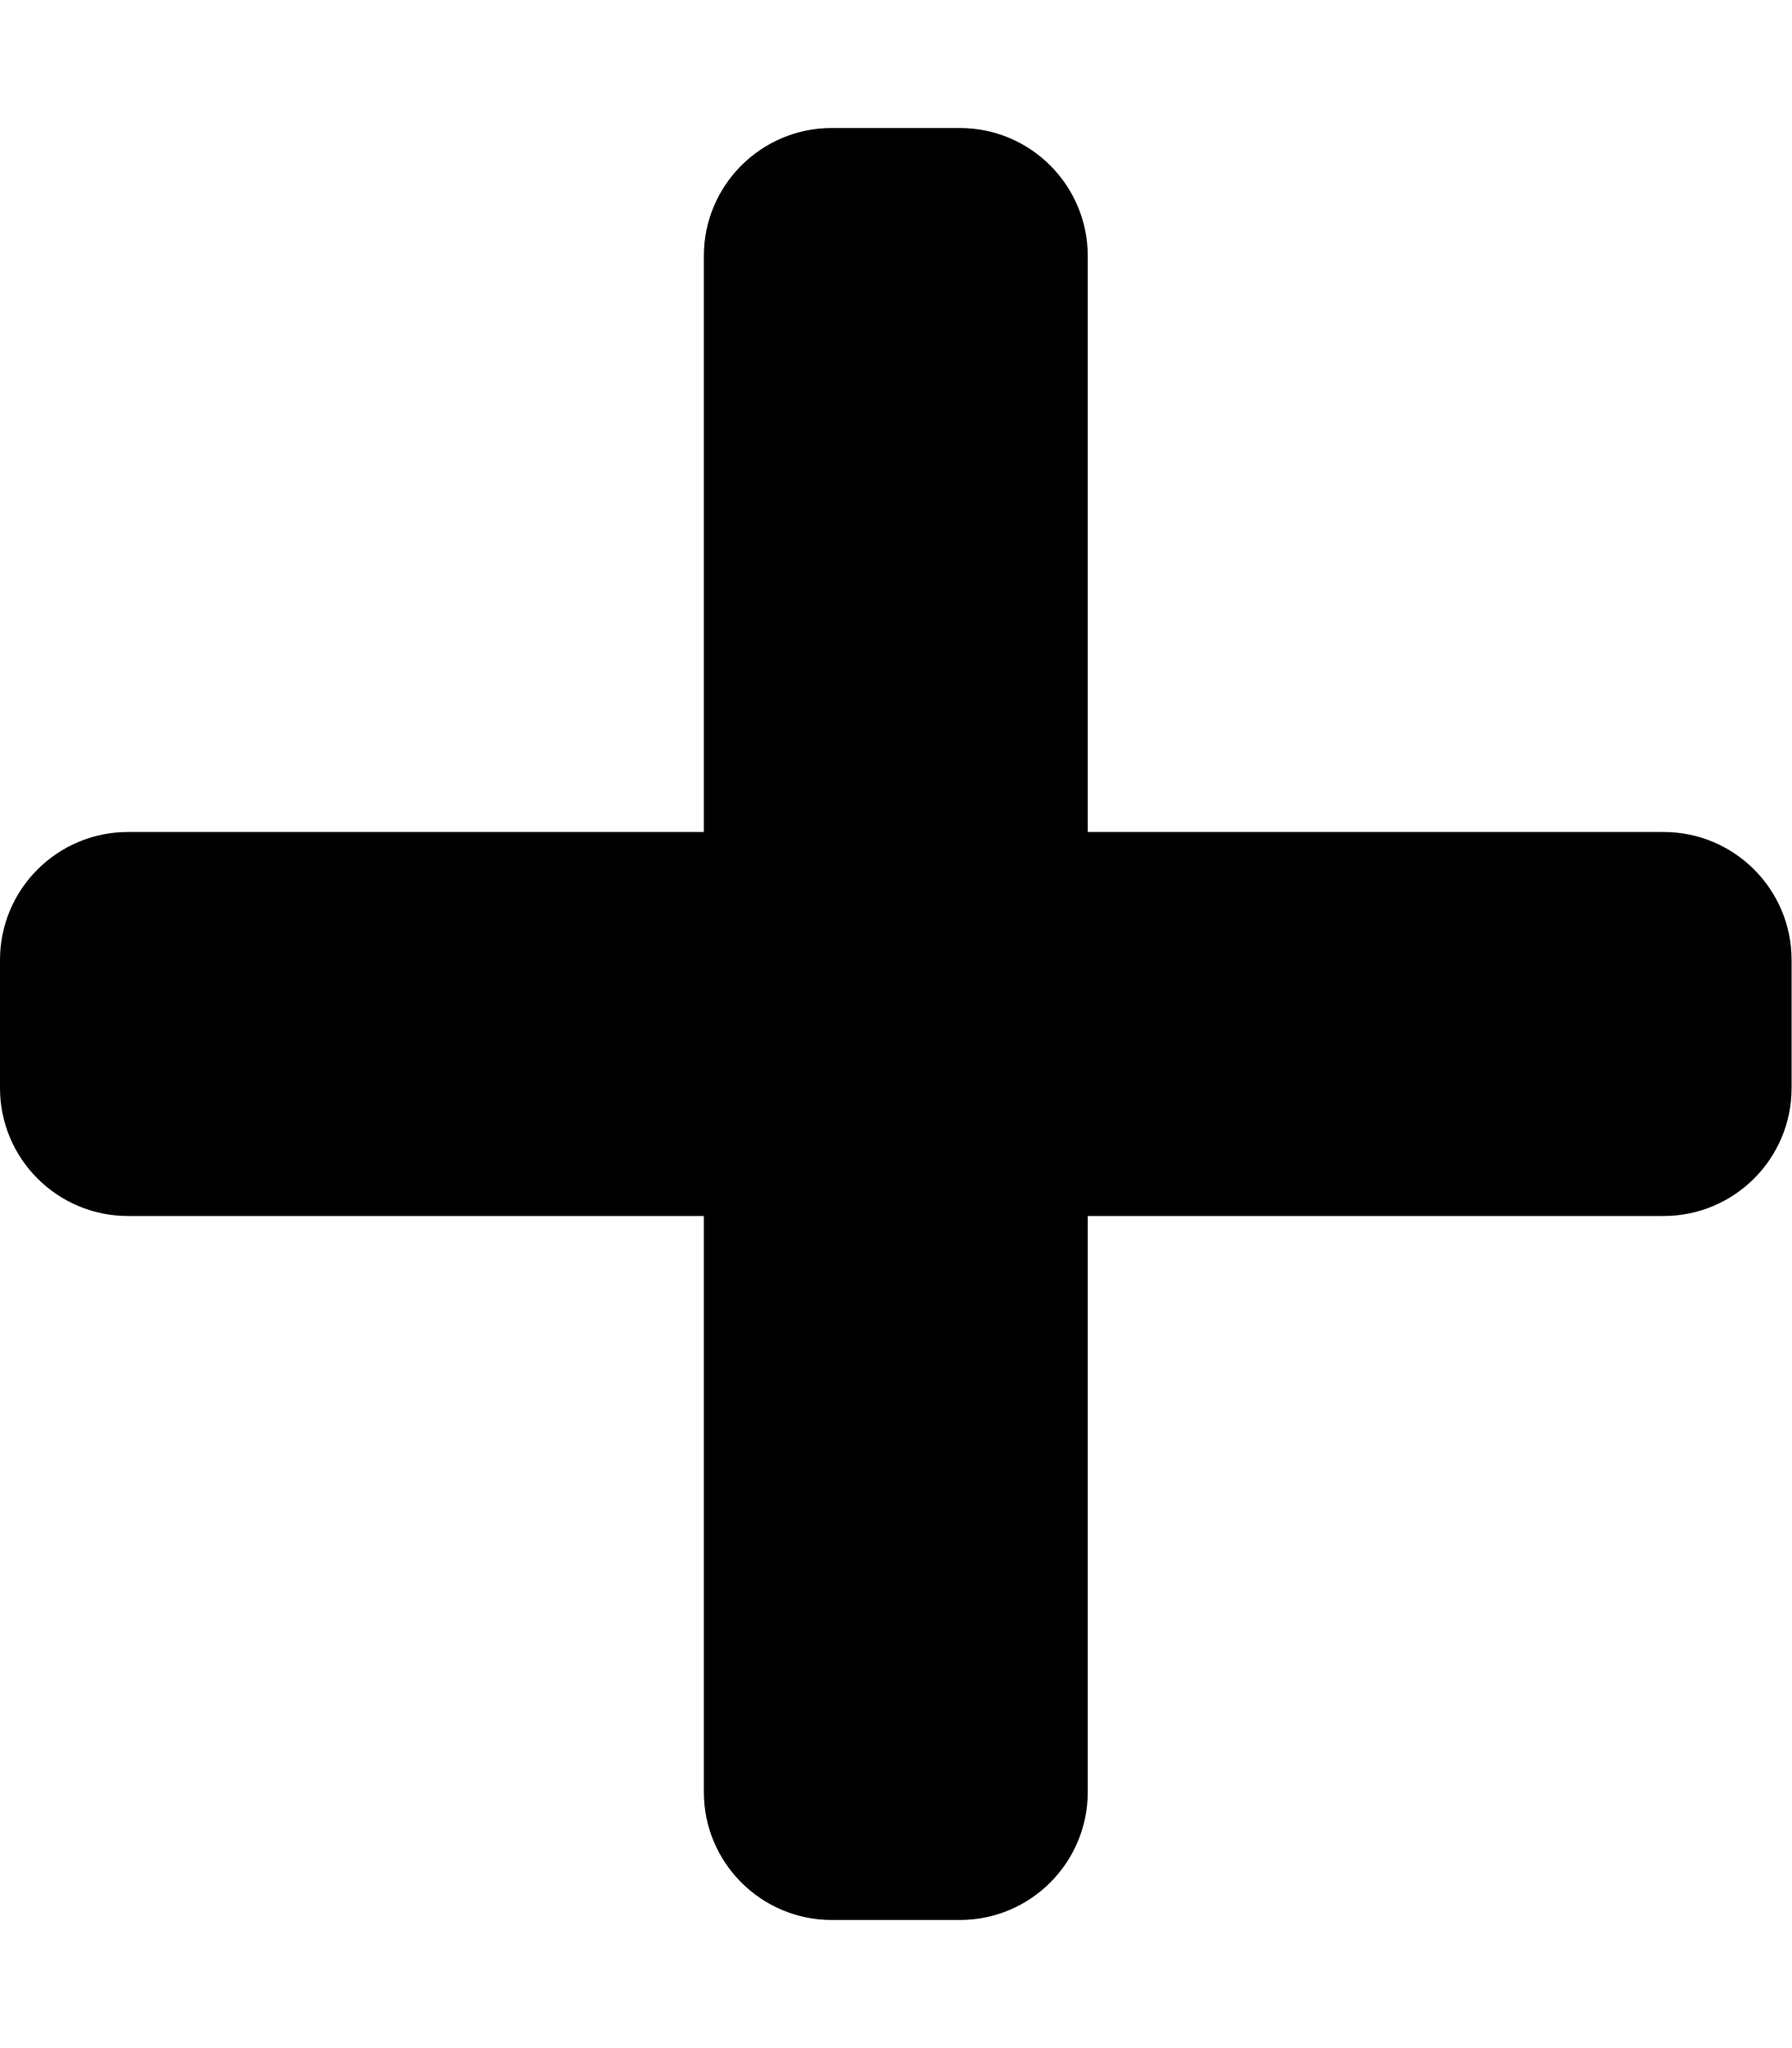
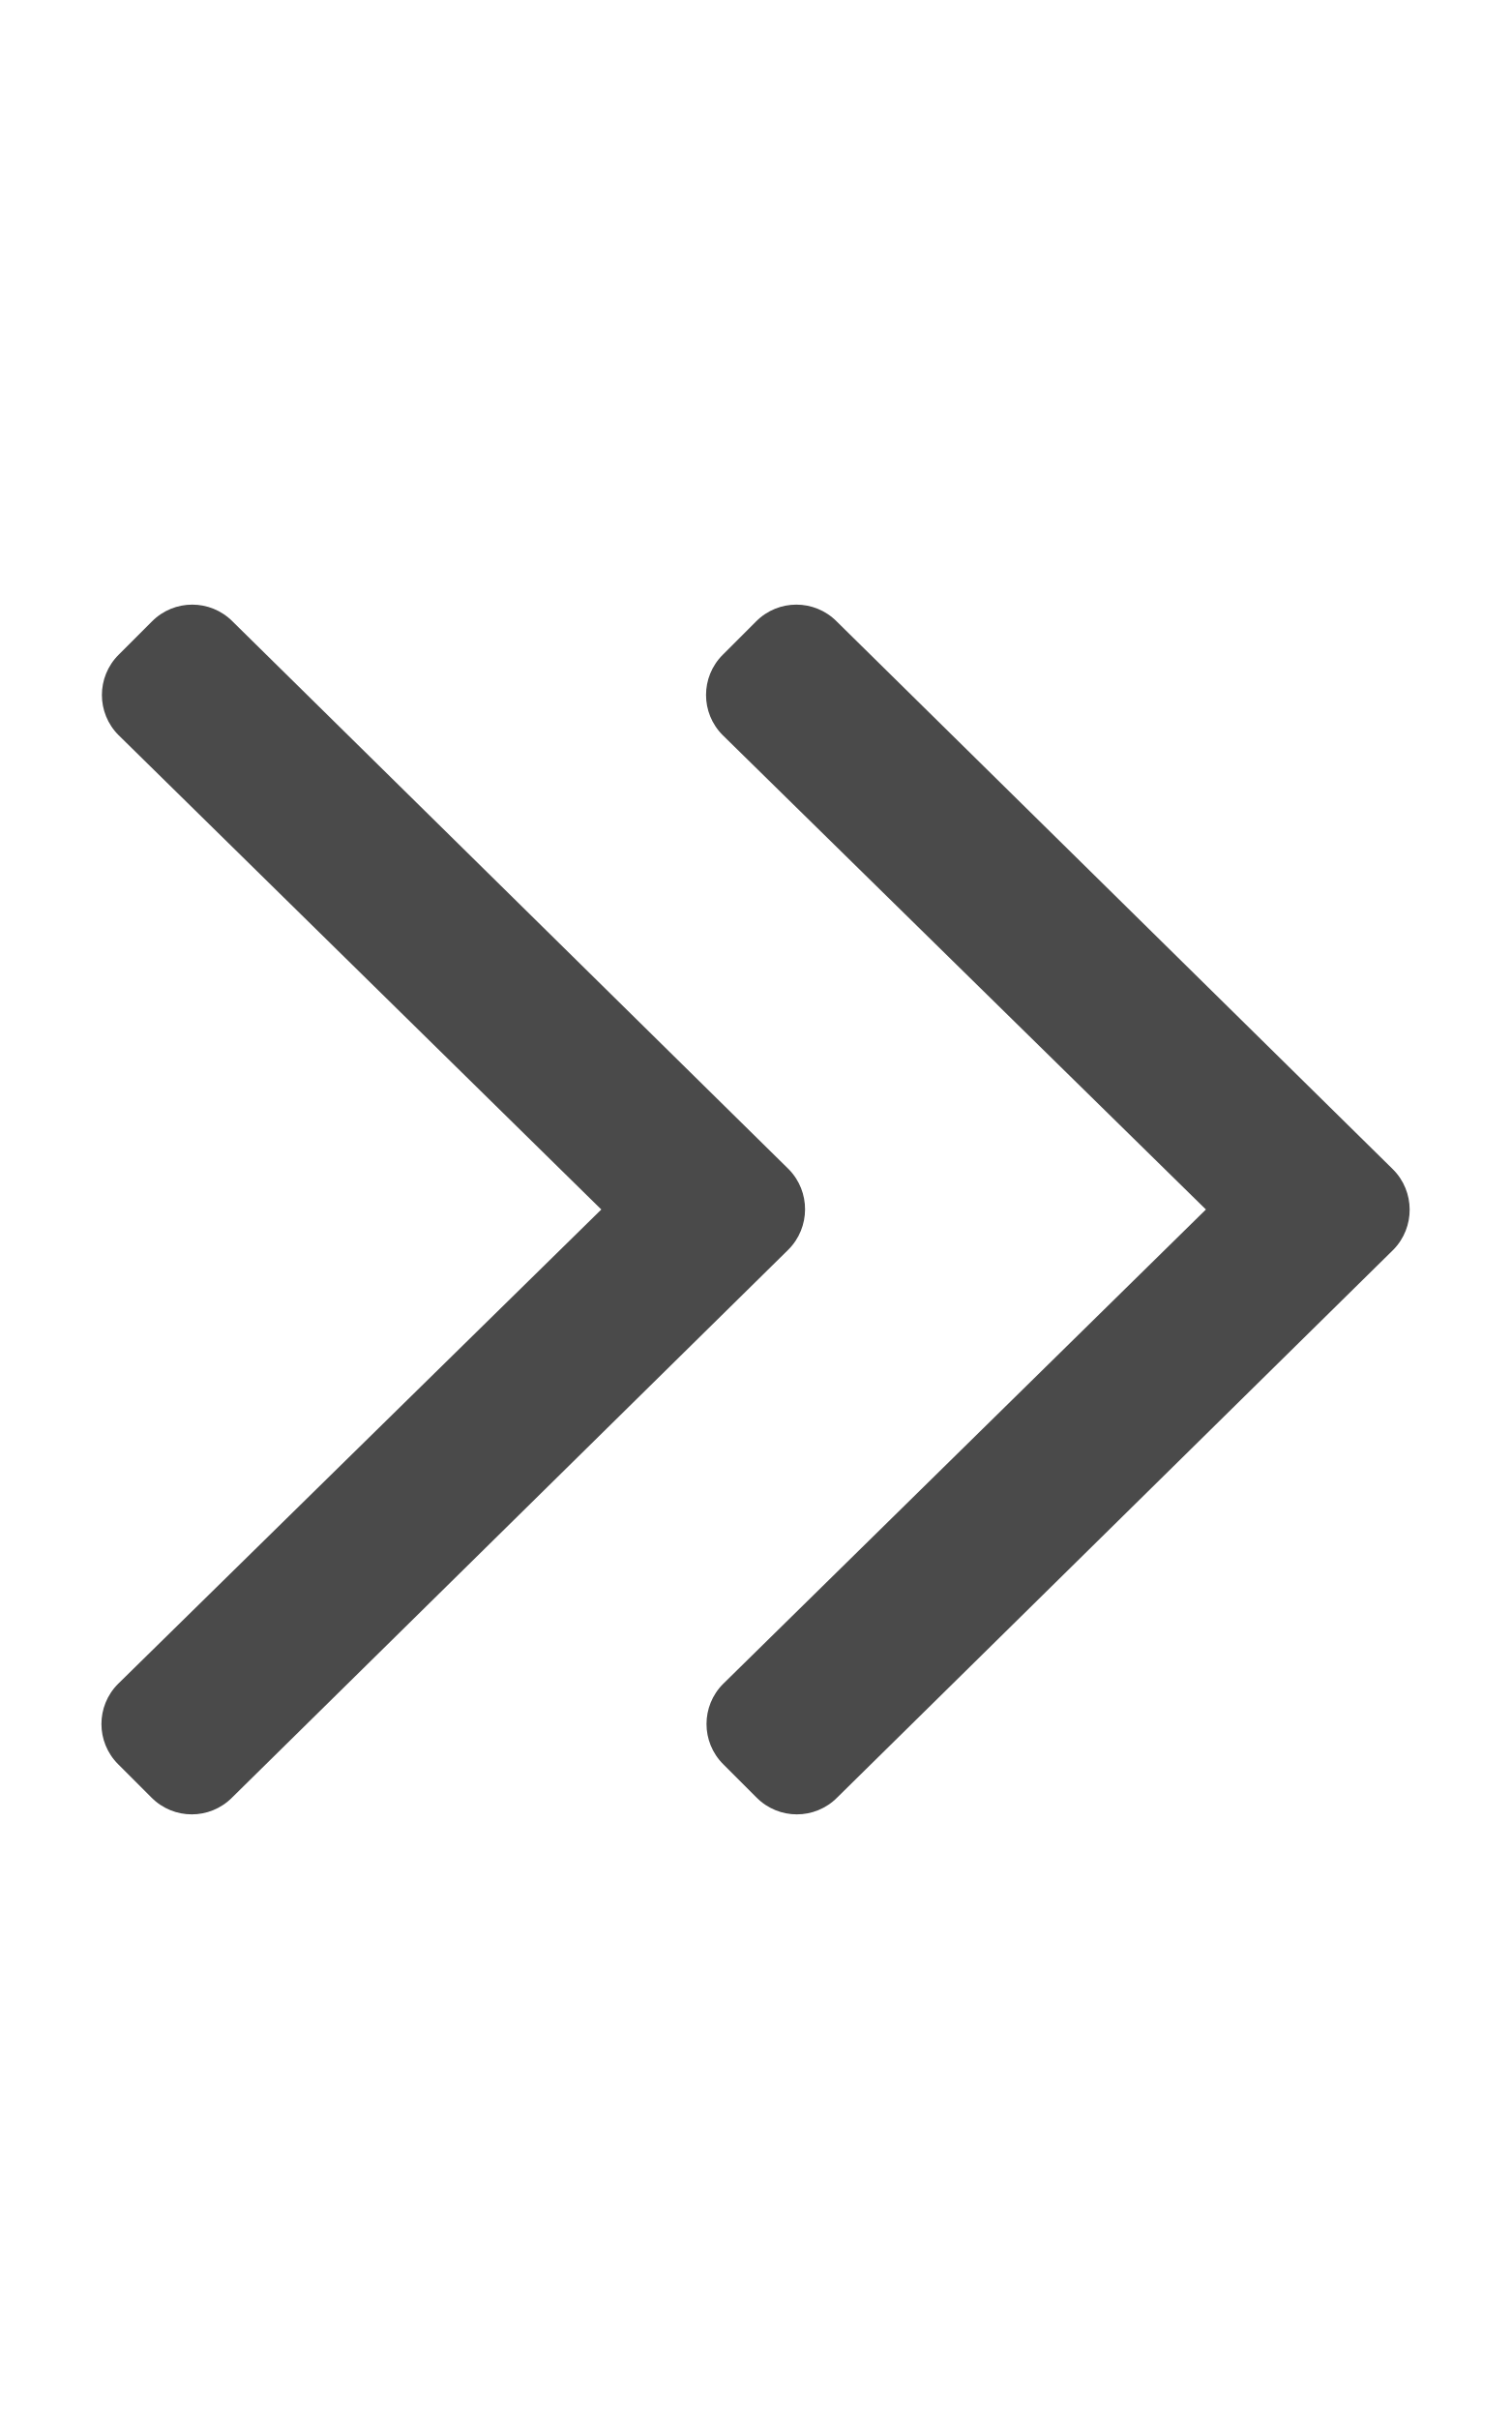
- <svg xmlns="http://www.w3.org/2000/svg" aria-hidden="true" focusable="false" data-prefix="fas" data-icon="plus" role="img" viewBox="0 0 448 512" class="svg-inline--fa fa-plus fa-w-14 fa-9x">
-   <path fill="#000000" d="M416 208H272V64c0-17.67-14.33-32-32-32h-32c-17.67 0-32 14.33-32 32v144H32c-17.67 0-32 14.33-32 32v32c0 17.67 14.33 32 32 32h144v144c0 17.67 14.33 32 32 32h32c17.67 0 32-14.33 32-32V304h144c17.67 0 32-14.33 32-32v-32c0-17.67-14.33-32-32-32z" class="" />
+ <svg xmlns="http://www.w3.org/2000/svg" aria-hidden="true" focusable="false" data-prefix="fal" data-icon="angle-double-right" role="img" viewBox="0 0 320 512" class="svg-inline--fa fa-angle-double-right fa-w-10 fa-9x">
+   <path fill="#4a4a4a" d="M166.9 264.5l-117.8 116c-4.7 4.7-12.3 4.7-17 0l-7.1-7.1c-4.7-4.7-4.7-12.3 0-17L127.3 256 25.1 155.6c-4.7-4.7-4.7-12.3 0-17l7.1-7.1c4.7-4.7 12.3-4.7 17 0l117.8 116c4.6 4.7 4.6 12.3-.1 17zm128-17l-117.8-116c-4.7-4.7-12.3-4.7-17 0l-7.1 7.1c-4.7 4.7-4.7 12.3 0 17L255.3 256 153.1 356.4c-4.7 4.7-4.7 12.3 0 17l7.1 7.1c4.7 4.7 12.3 4.7 17 0l117.8-116c4.6-4.7 4.6-12.3-.1-17z" class="" />
</svg>
